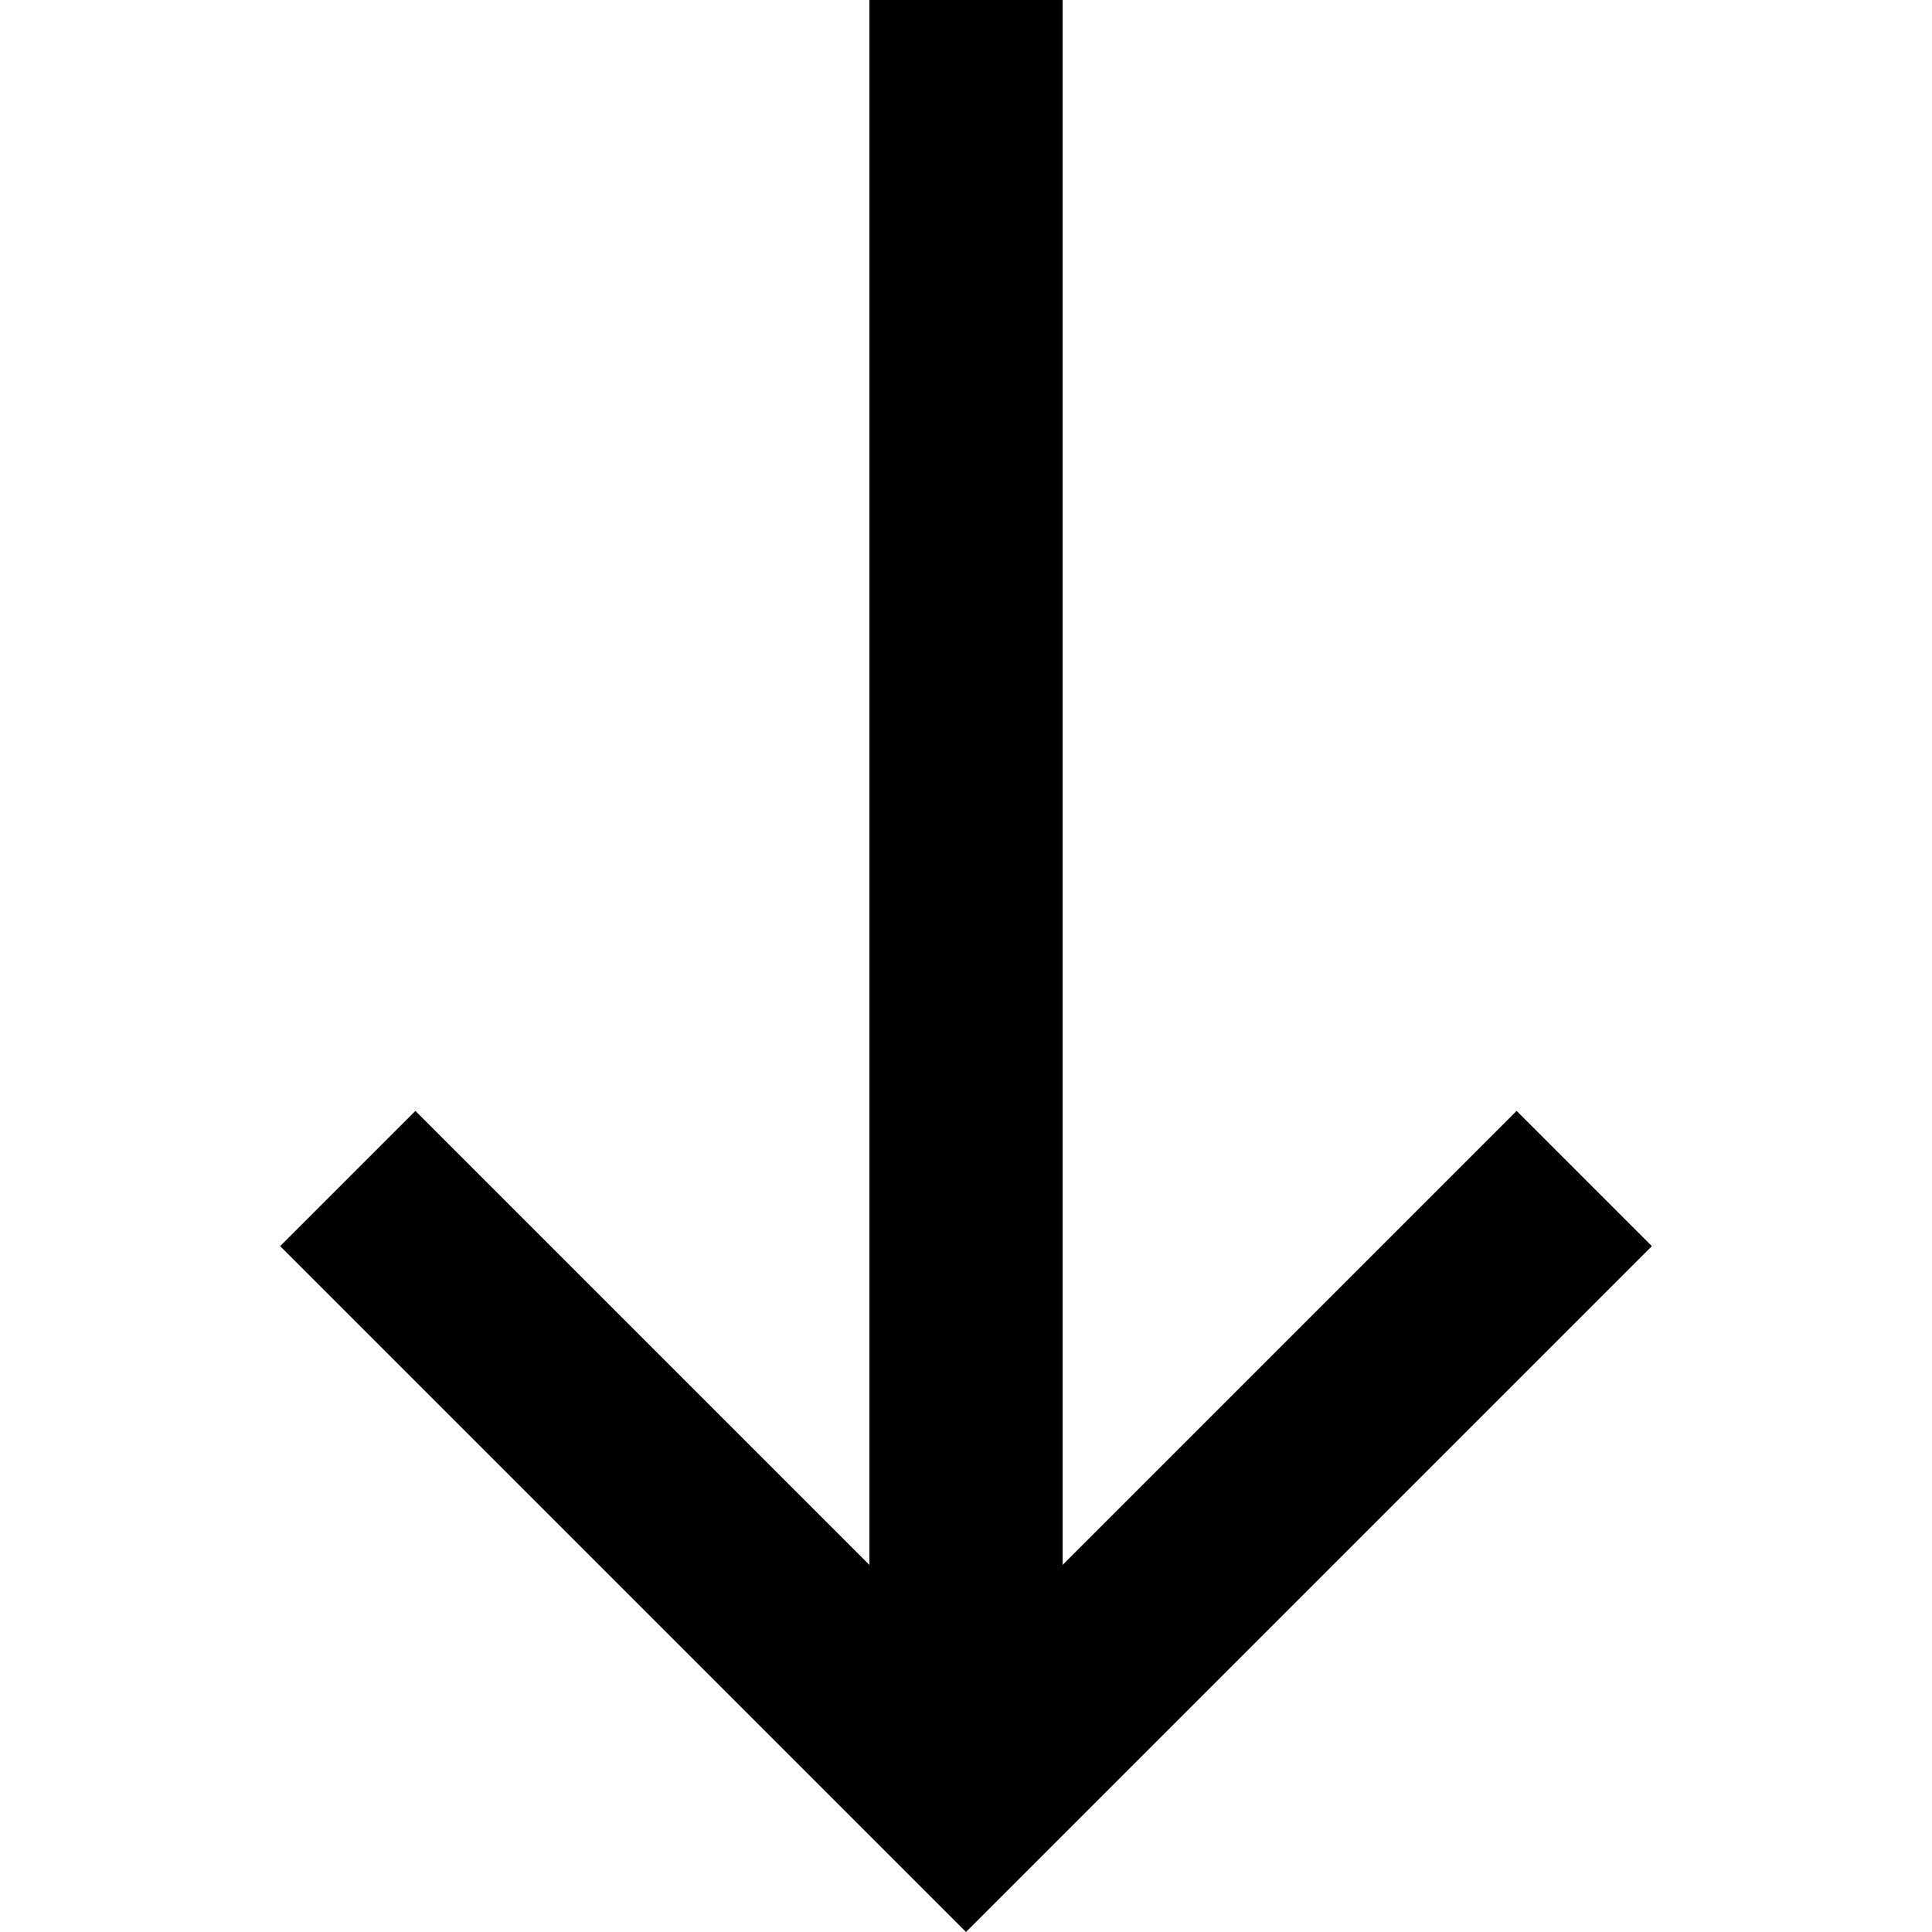
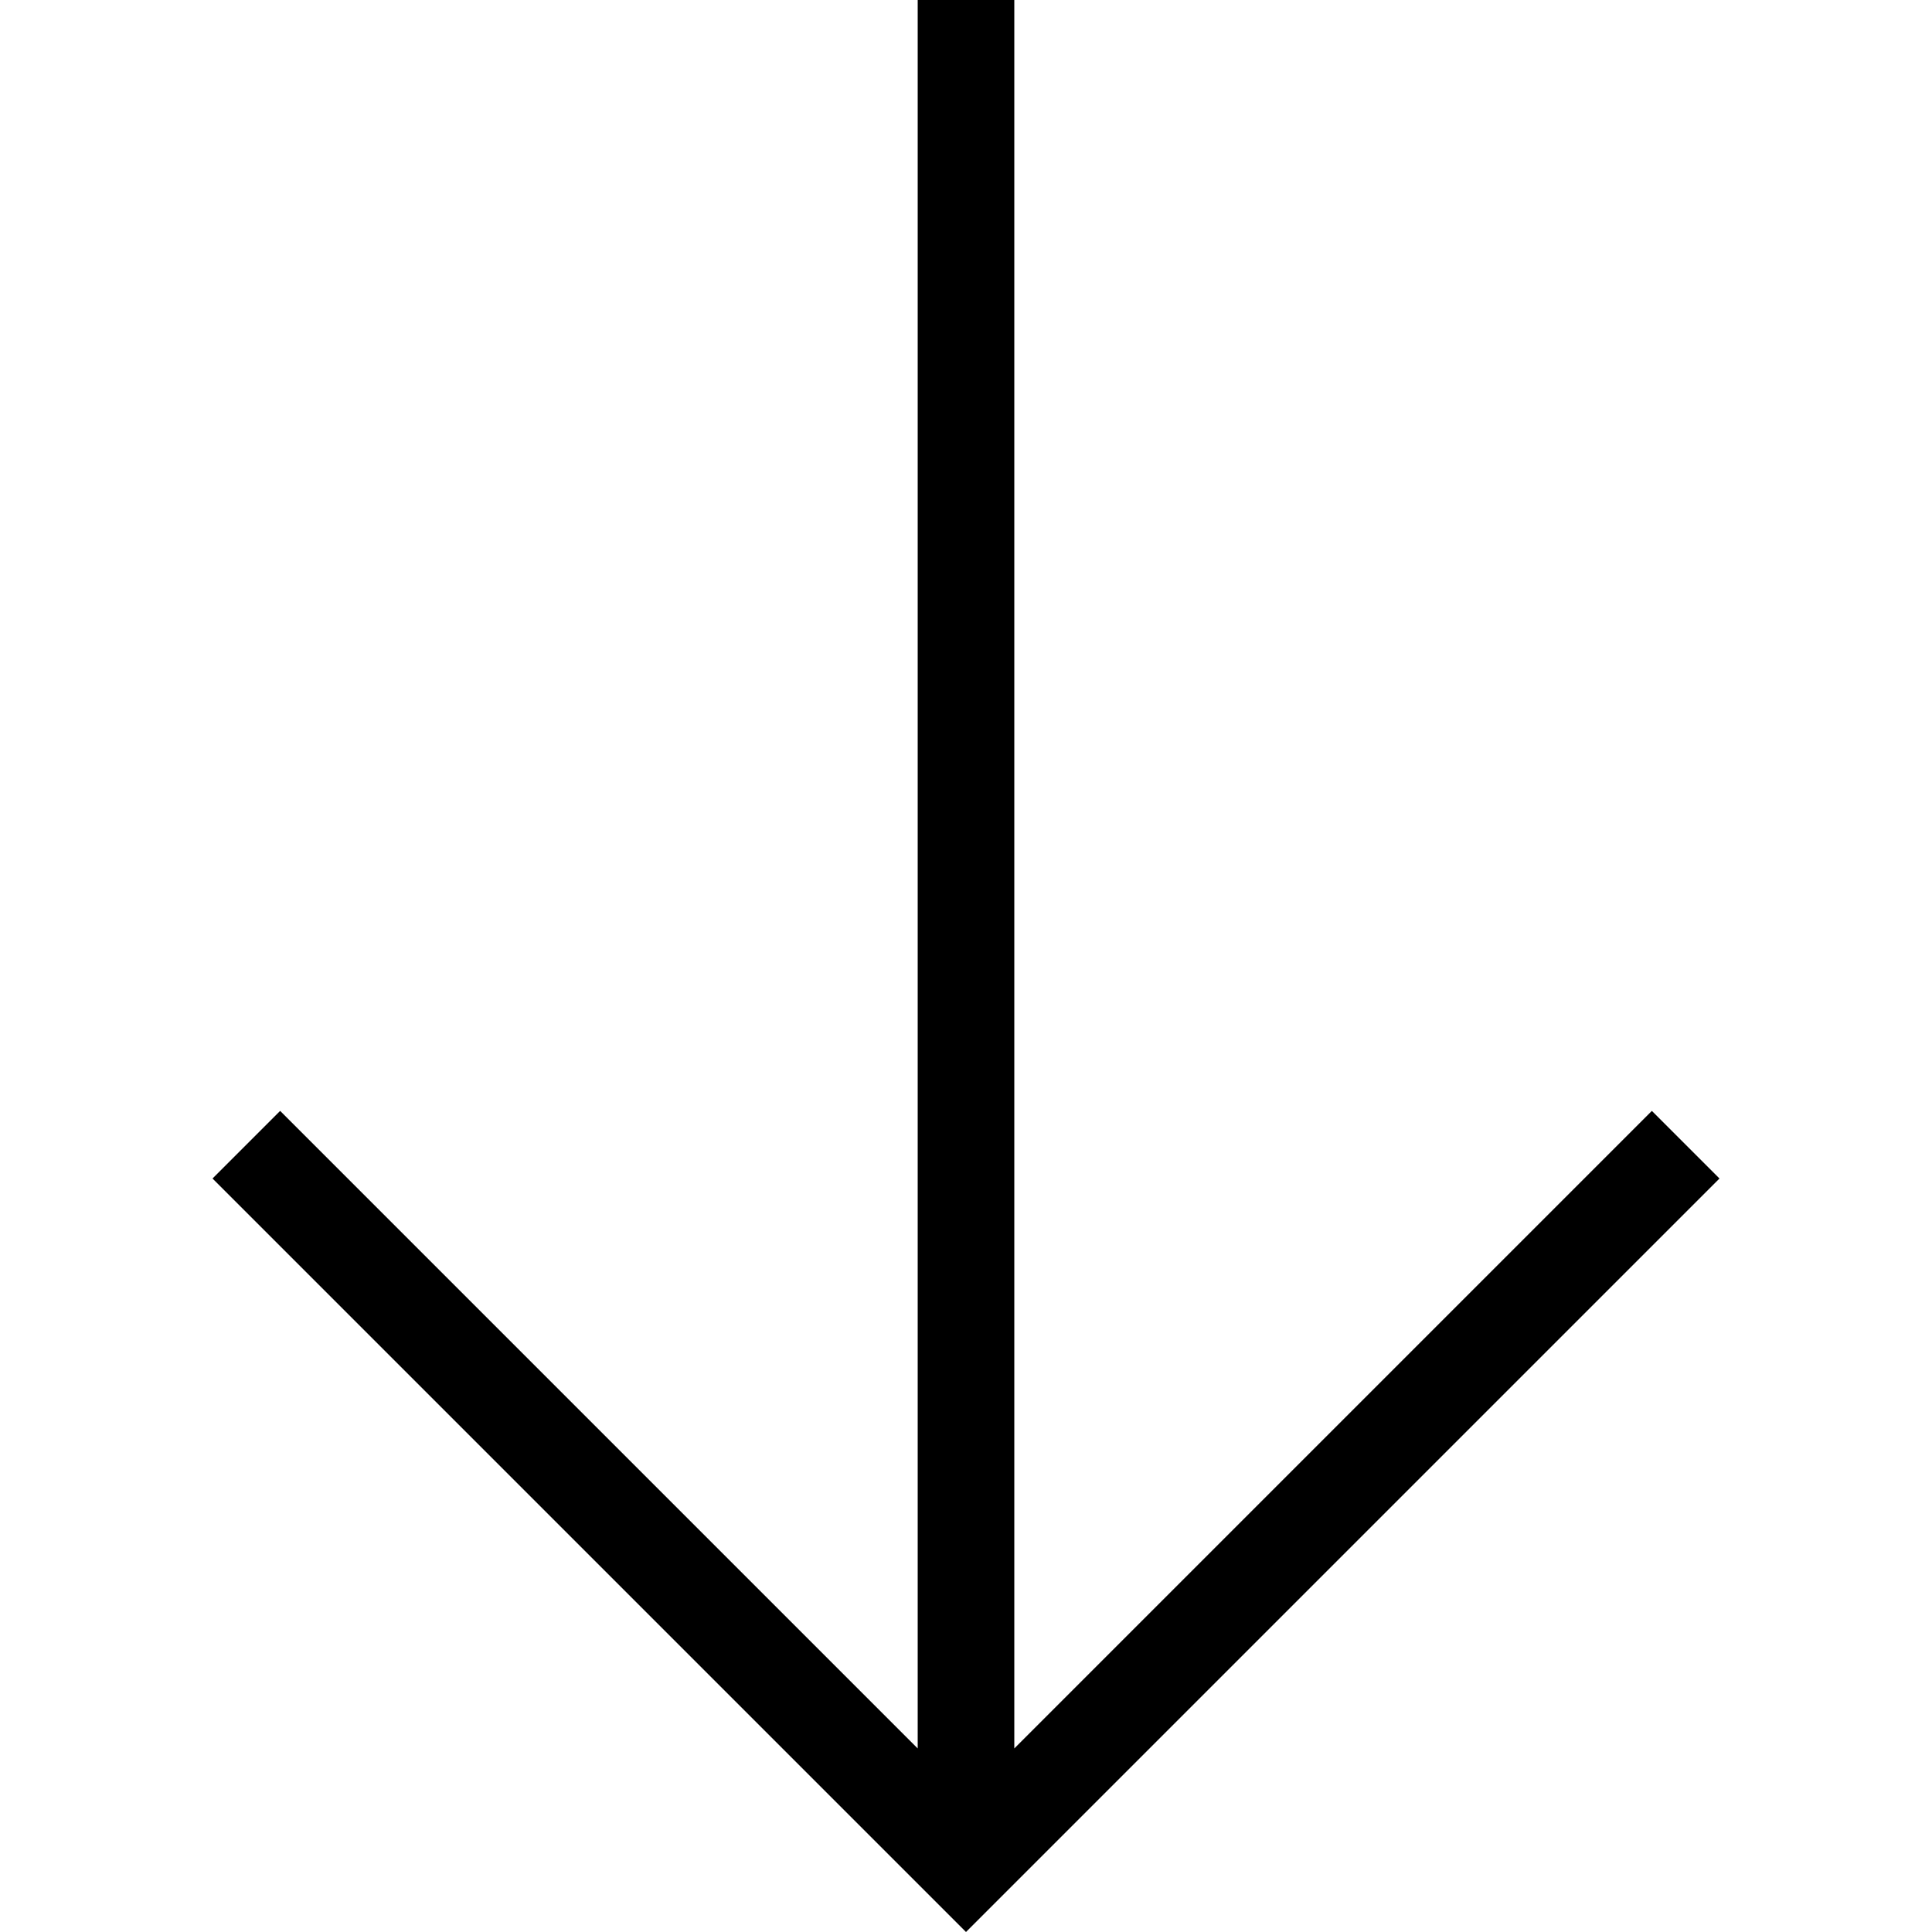
<svg xmlns="http://www.w3.org/2000/svg" width="20" height="20" viewBox="0 0 0.2 0.2" version="1.1" id="svg1">
  <defs id="defs1" />
  <g id="layer1">
-     <path id="rect6" style="fill:#000000;stroke-width:0.01" d="M 0.09,0 V 0.162 L 0.043,0.115 0.029,0.129 0.086,0.186 0.1,0.2 0.114,0.186 0.171,0.129 0.157,0.115 0.11,0.162 V 0 Z" />
+     <path id="rect5" style="fill:#000000;stroke-width:0.01" d="m 0.095,-1.5e-8 10e-9,0.181 -0.066,-0.066 -0.007,0.007 0.071,0.071 0.007,0.007 0.007,-0.007 0.071,-0.071 -0.007,-0.007 L 0.105,0.181 0.105,1.5e-8 Z" />
  </g>
</svg>
